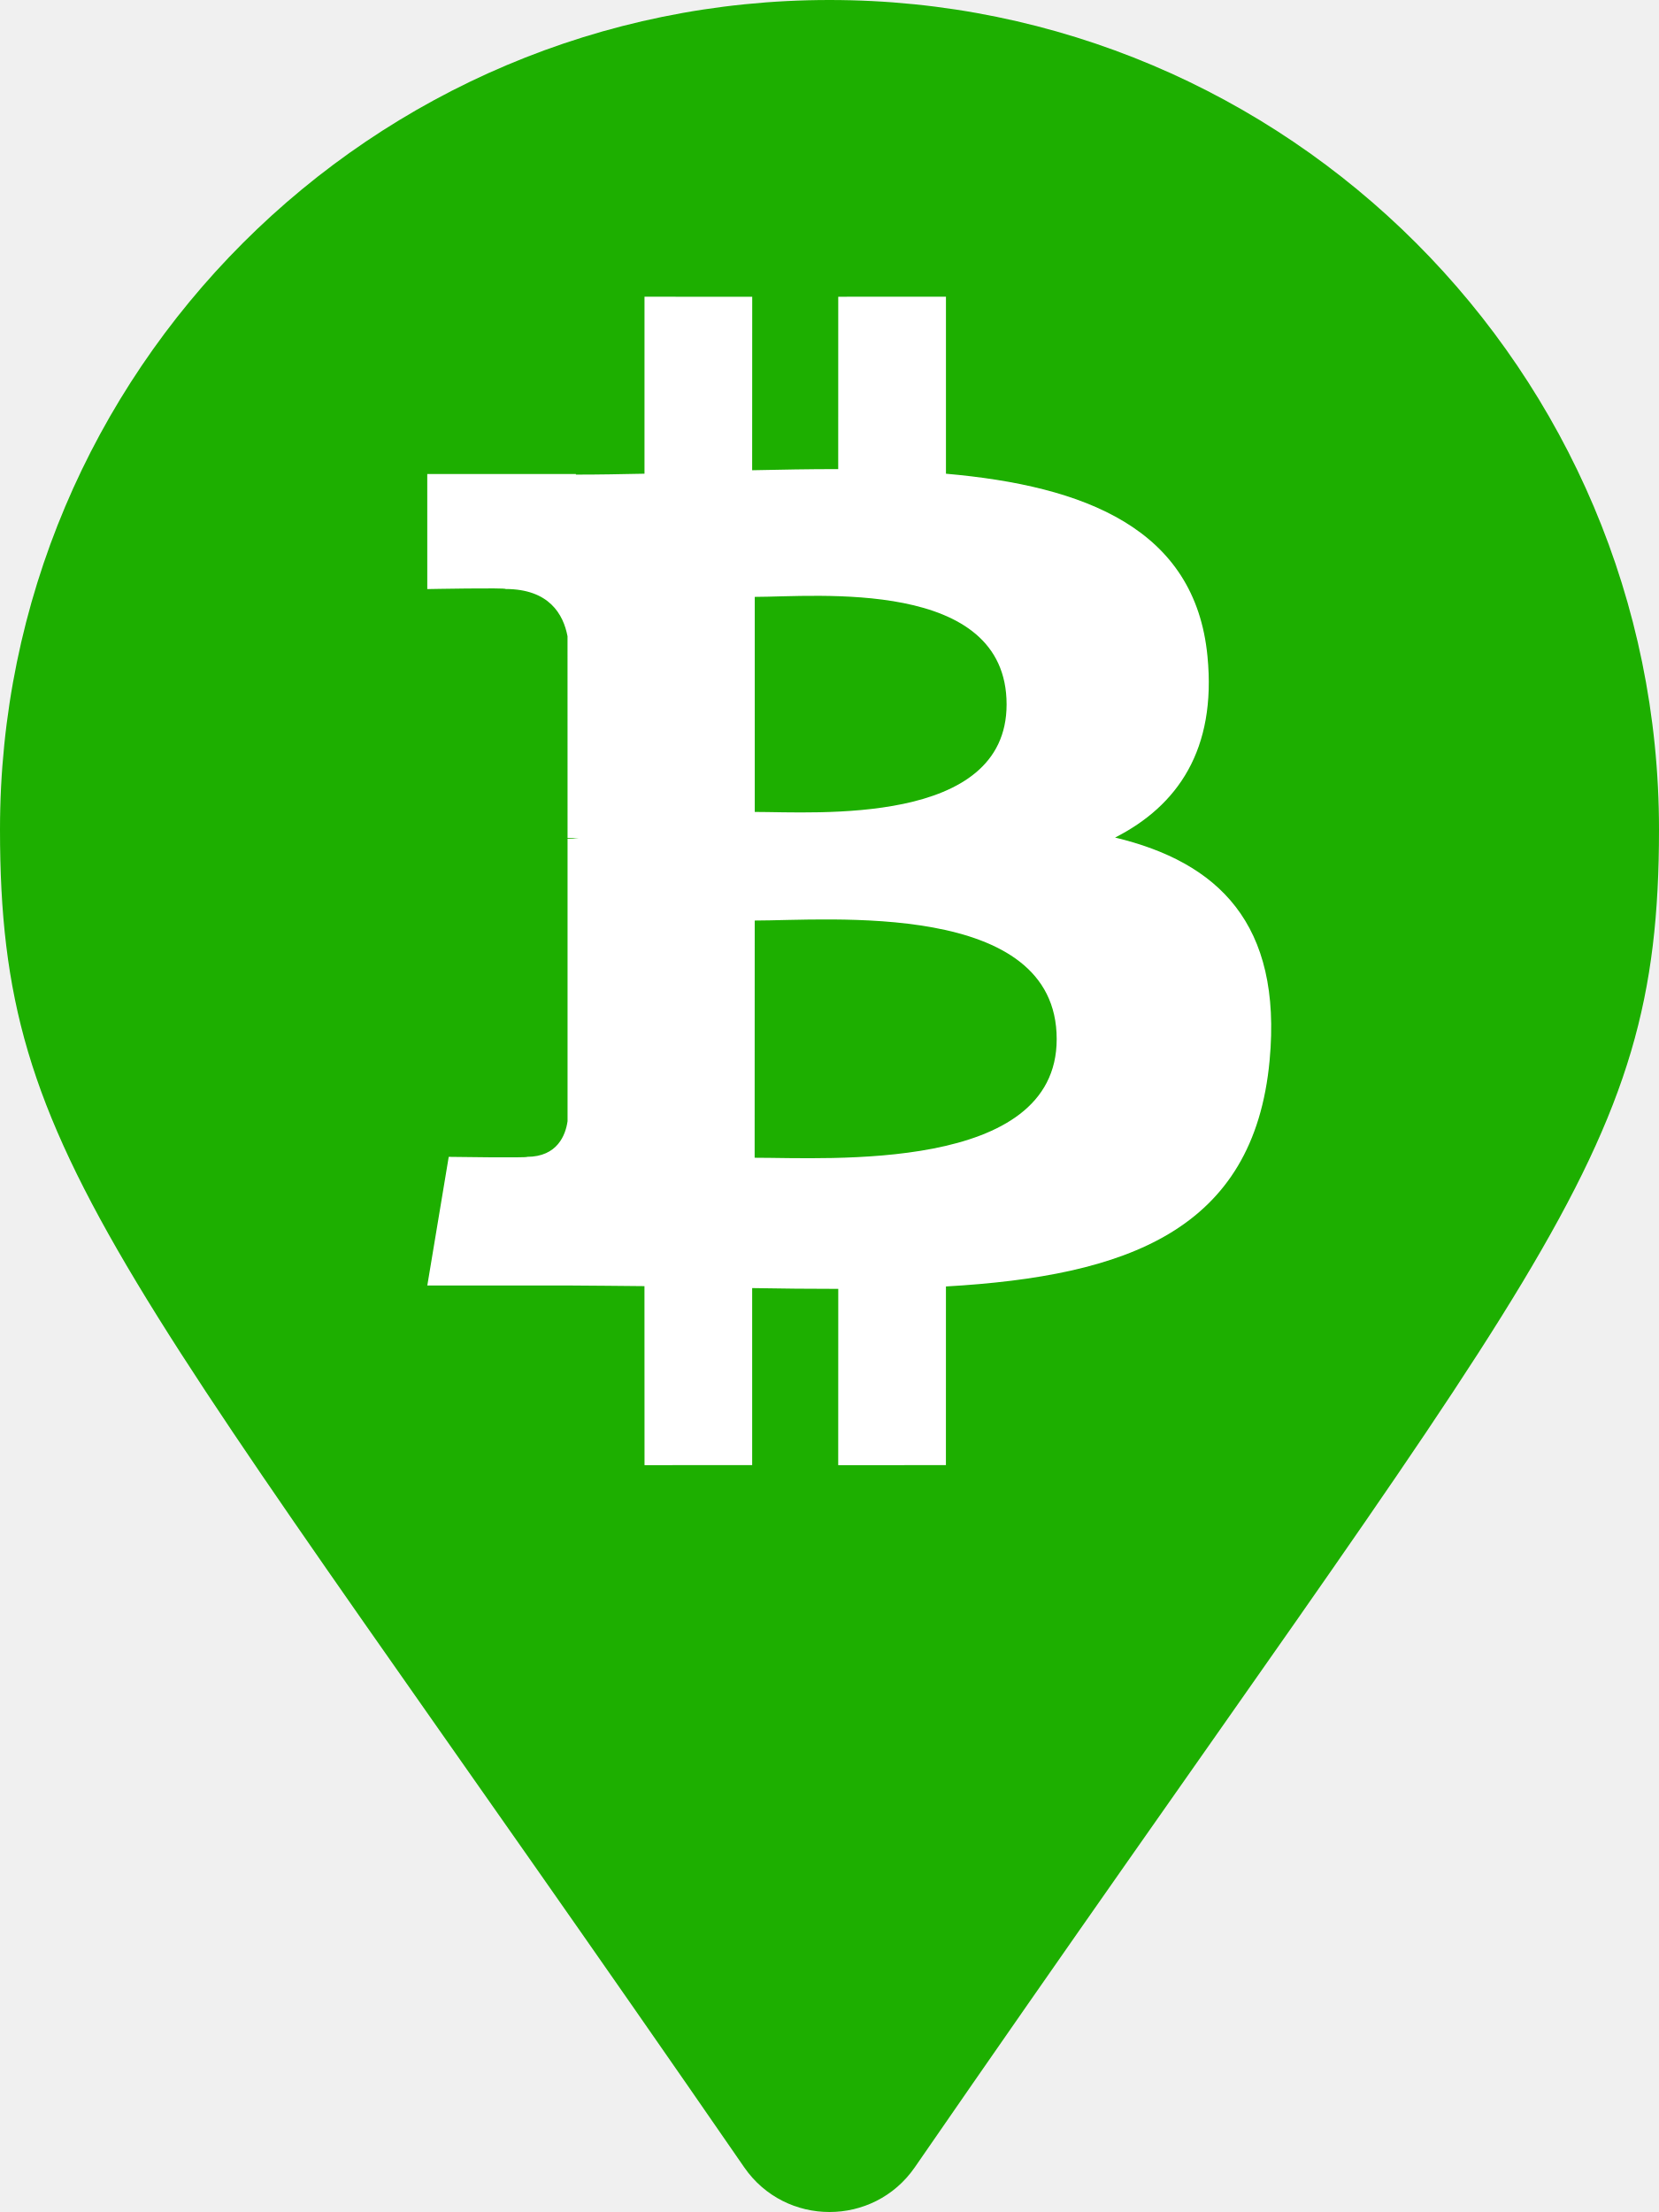
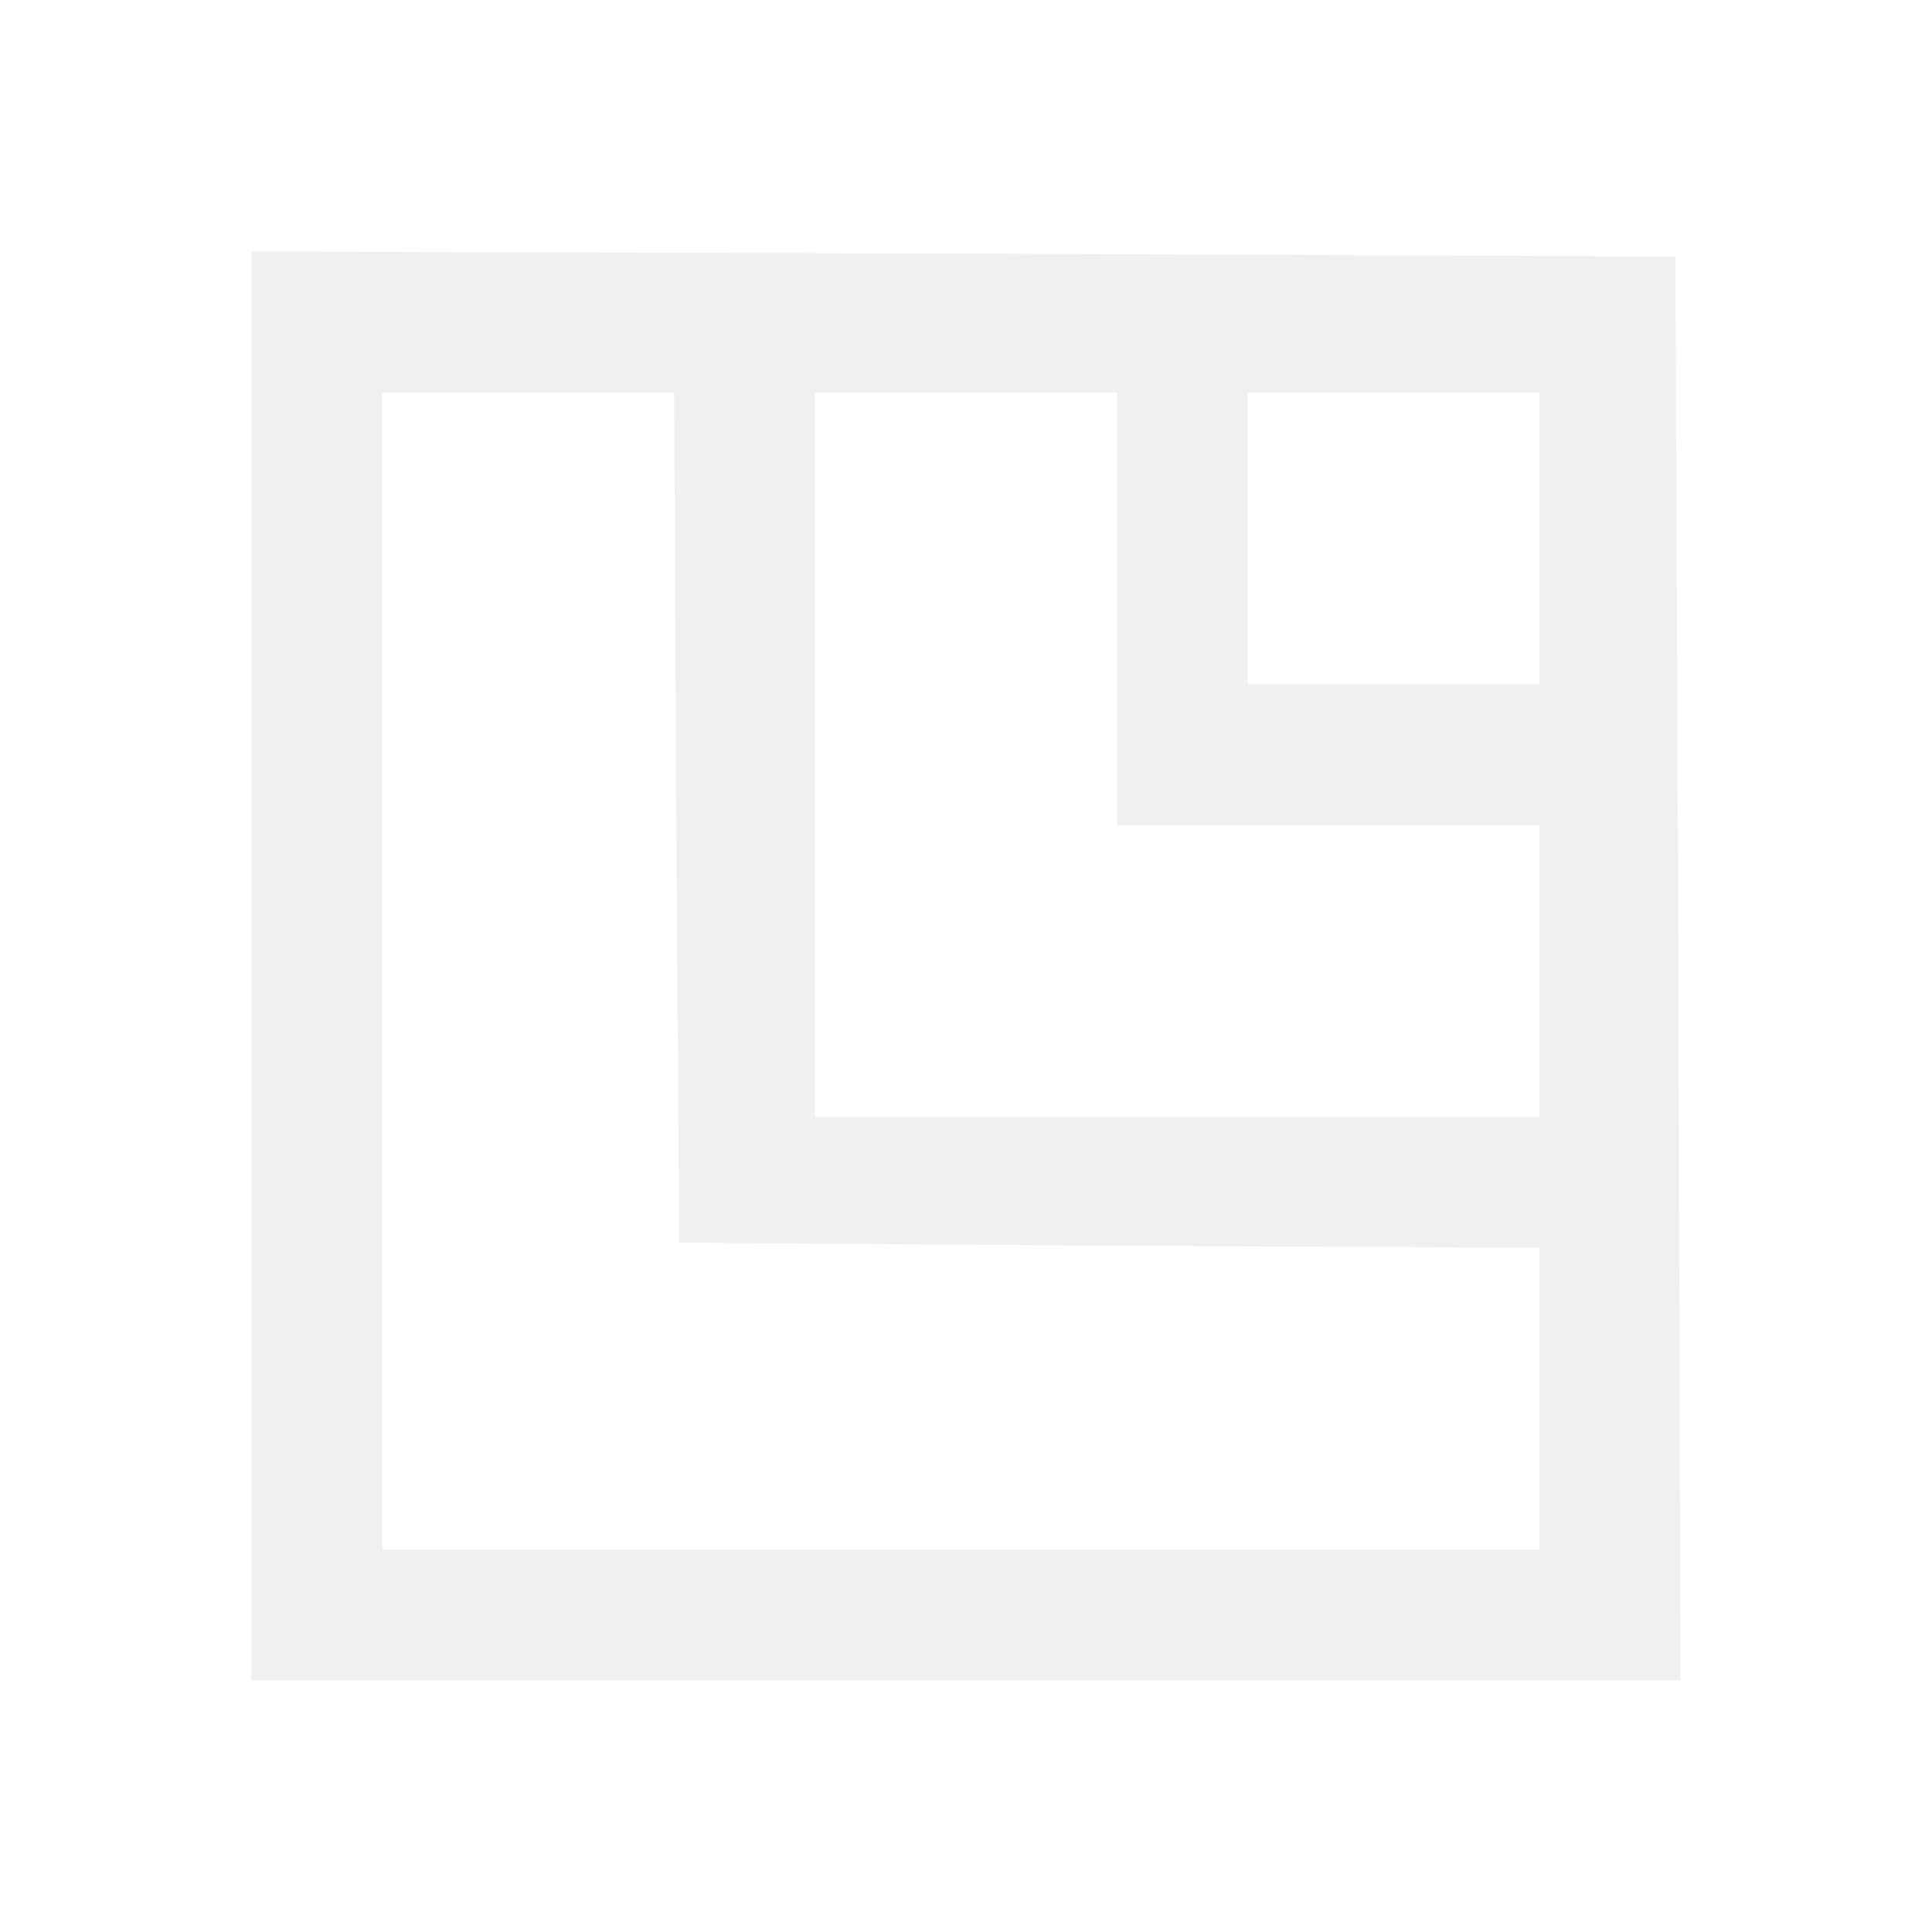
- <svg xmlns="http://www.w3.org/2000/svg" aria-hidden="true" focusable="false" role="img" viewBox="0 0 384 512">
-   <path fill="#1daf00" d="M172.268 501.67C26.97 291.031 0 269.413 0 192 0 85.961 85.961 0 192 0s192 85.961 192 192c0 77.413-26.97 99.031-172.268 309.67-9.535 13.774-29.93 13.773-39.464 0z" />
-   <g transform="translate(-83, 40) rotate(-14 0 0) scale(14 14)">
-     <path fill="#FFF" fill-rule="nonzero" d="M23.189 14.02c.314-2.096-1.283-3.223-3.465-3.975l.708-2.84-1.728-.43-.69 2.765c-.454-.114-.92-.22-1.385-.326l.695-2.783L15.596 6l-.708 2.839c-.376-.086-.746-.17-1.104-.26l.002-.009-2.384-.595-.46 1.846s1.283.294 1.256.312c.7.175.826.638.805 1.006l-.806 3.235c.048.012.11.03.18.057l-.183-.045-1.13 4.532c-.086.212-.303.531-.793.41.018.025-1.256-.313-1.256-.313l-.858 1.978 2.25.561c.418.105.828.215 1.231.318l-.715 2.872 1.727.43.708-2.84c.472.127.93.245 1.378.357l-.706 2.828 1.728.43.715-2.866c2.948.558 5.164.333 6.097-2.333.752-2.146-.037-3.385-1.588-4.192 1.13-.26 1.98-1.003 2.207-2.538zm-3.95 5.538c-.533 2.147-4.148.986-5.32.695l.95-3.805c1.172.293 4.929.872 4.37 3.11zm.535-5.569c-.487 1.953-3.495.96-4.47.717l.86-3.45c.975.243 4.118.696 3.61 2.733z" />
+ <svg xmlns="http://www.w3.org/2000/svg" version="1.0" width="192pt" height="192pt" viewBox="0 0 192 192" preserveAspectRatio="xMidYMid meet">
+   <g transform="translate(0,192) scale(0.1,-0.1)" fill="#ffffff" stroke="none">
+     <path d="M0 960 l0 -960 960 0 960 0 0 960 0 960 -960 0 -960 0 0 -960z m1668 -3 l2 -707 -710 0 -710 0 0 710 0 710 708 -2 707 -3 3 -708z" />
+     <path d="M380 955 l0 -575 575 0 575 0 0 150 0 150 -428 2 -427 3 -3 423 -2 422 -145 0 -145 0 0 -575z" />
+     <path d="M810 1170 l0 -360 360 0 360 0 0 145 0 145 -210 0 -210 0 0 215 0 215 -150 0 -150 0 0 -360z" />
+     <path d="M1240 1385 l0 -145 145 0 145 0 0 145 0 145 -145 0 -145 0 0 -145z" />
  </g>
</svg>
